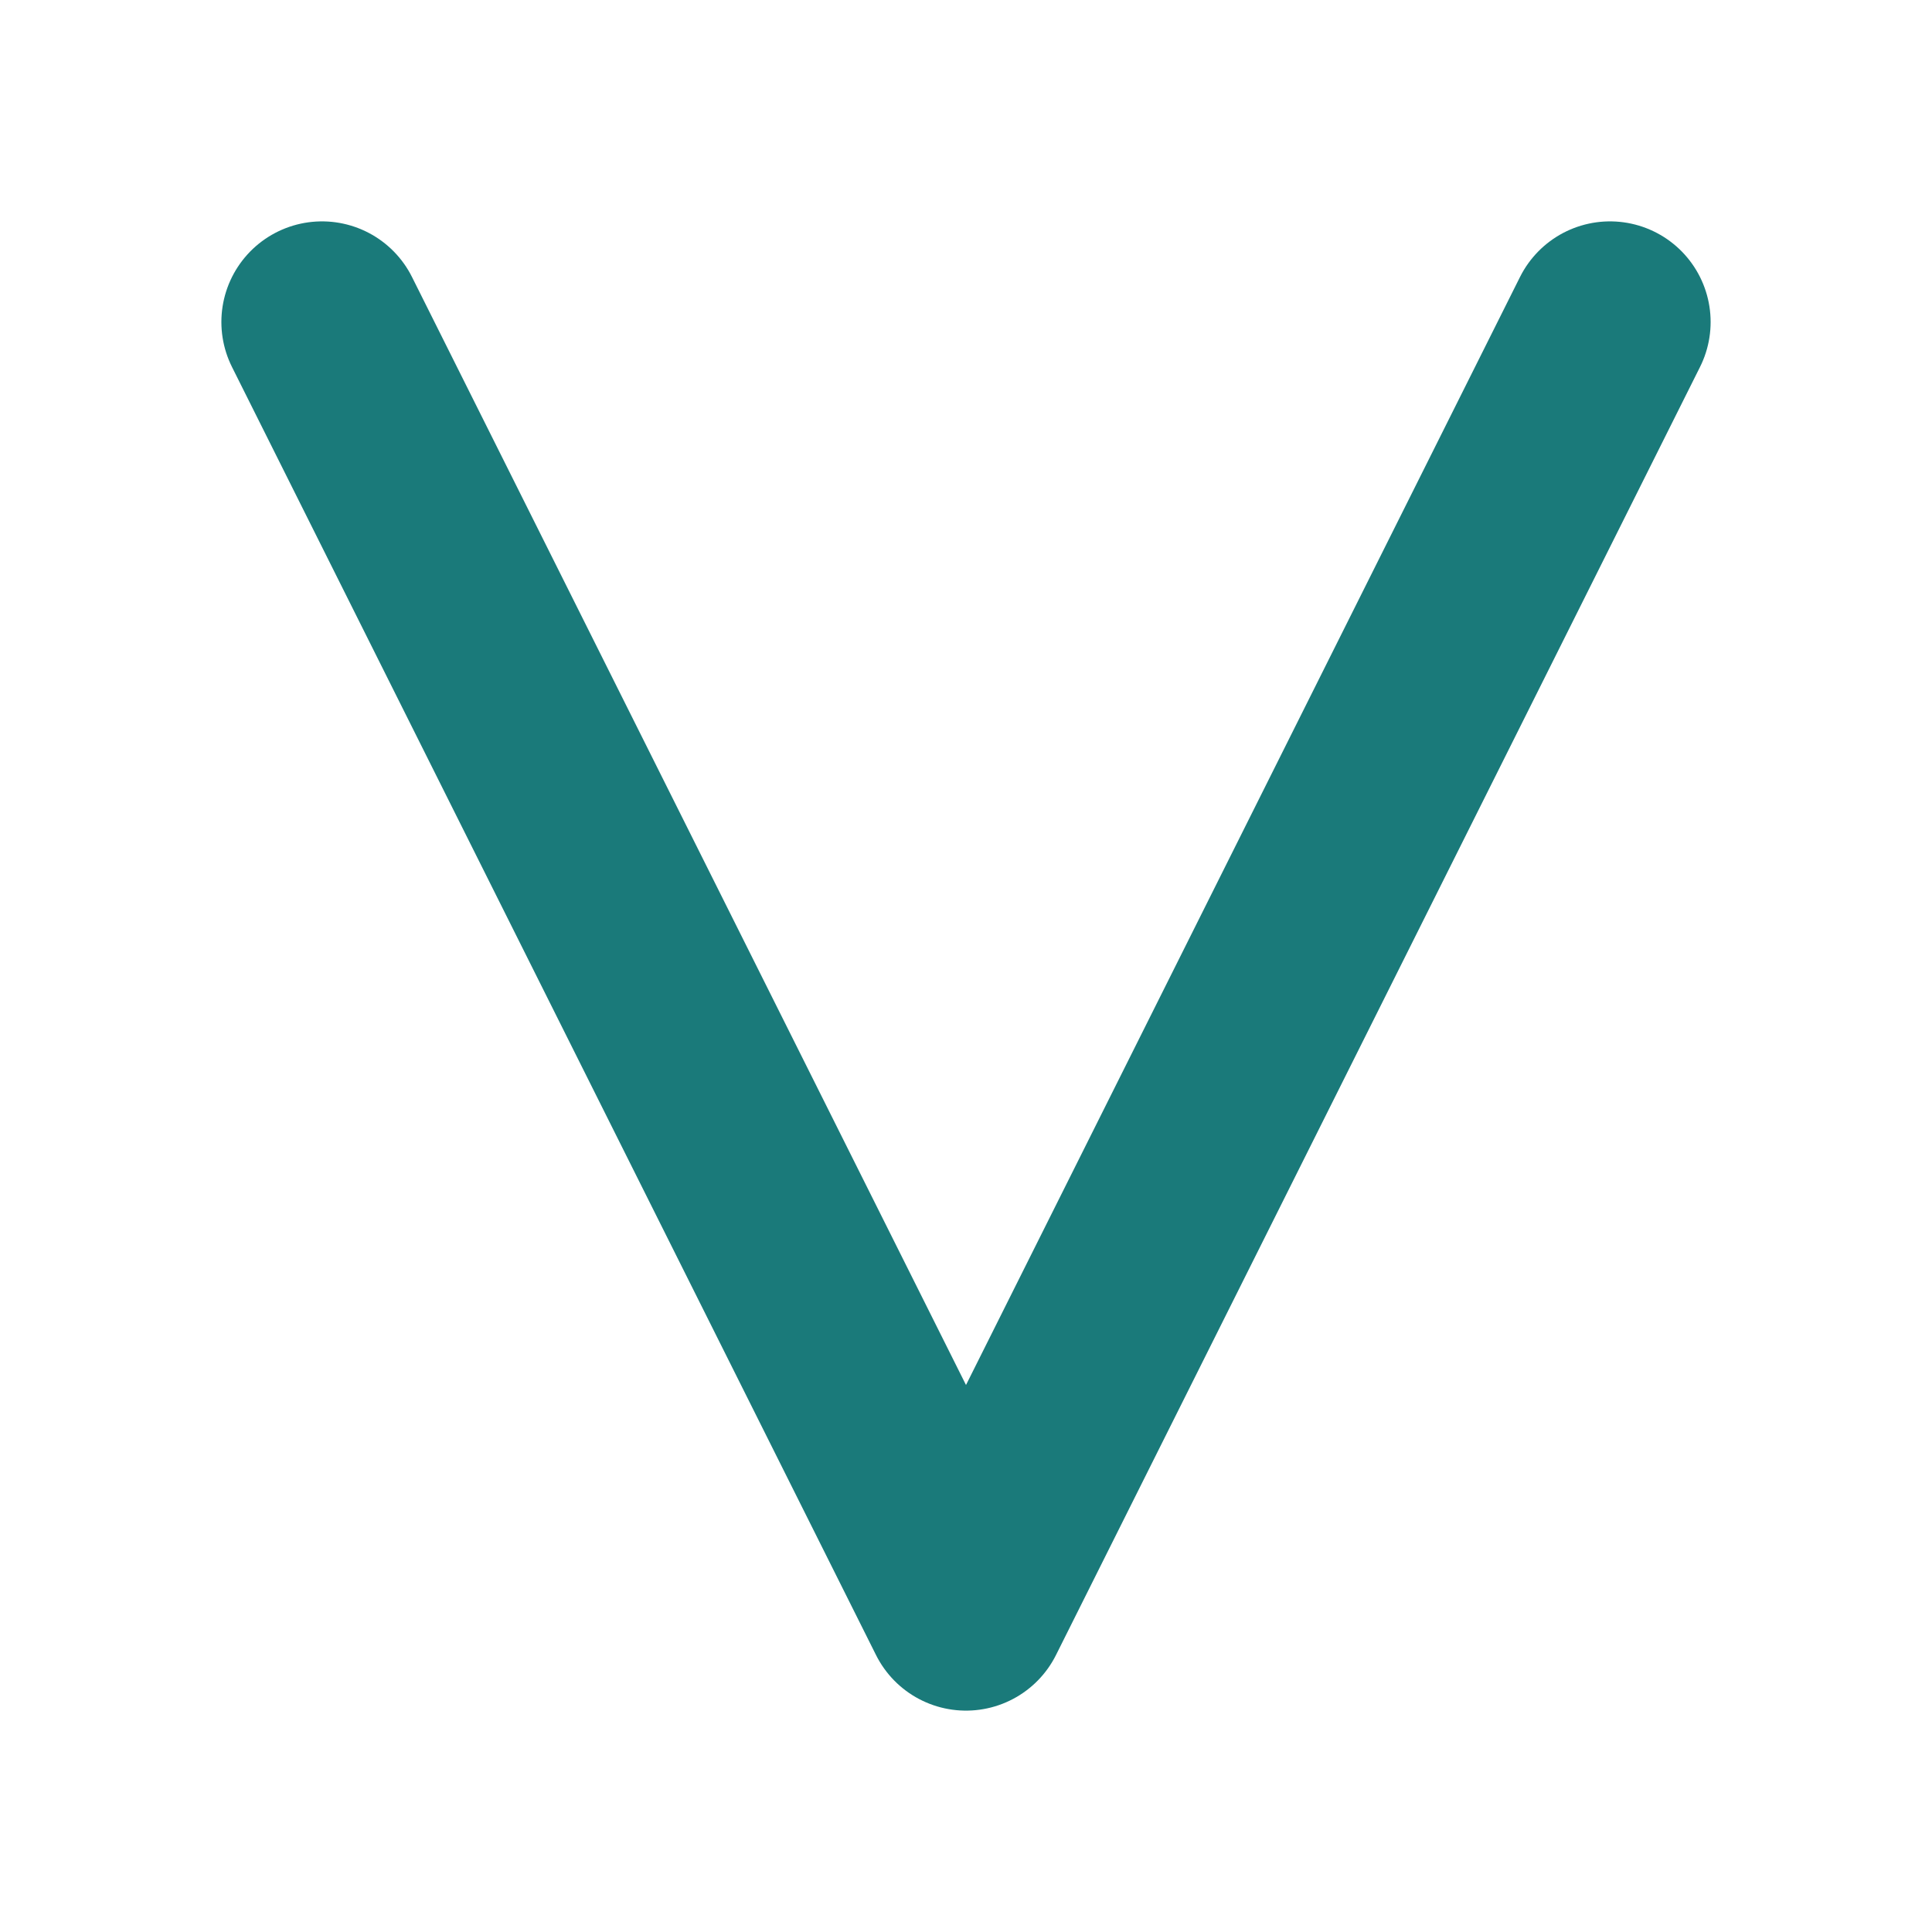
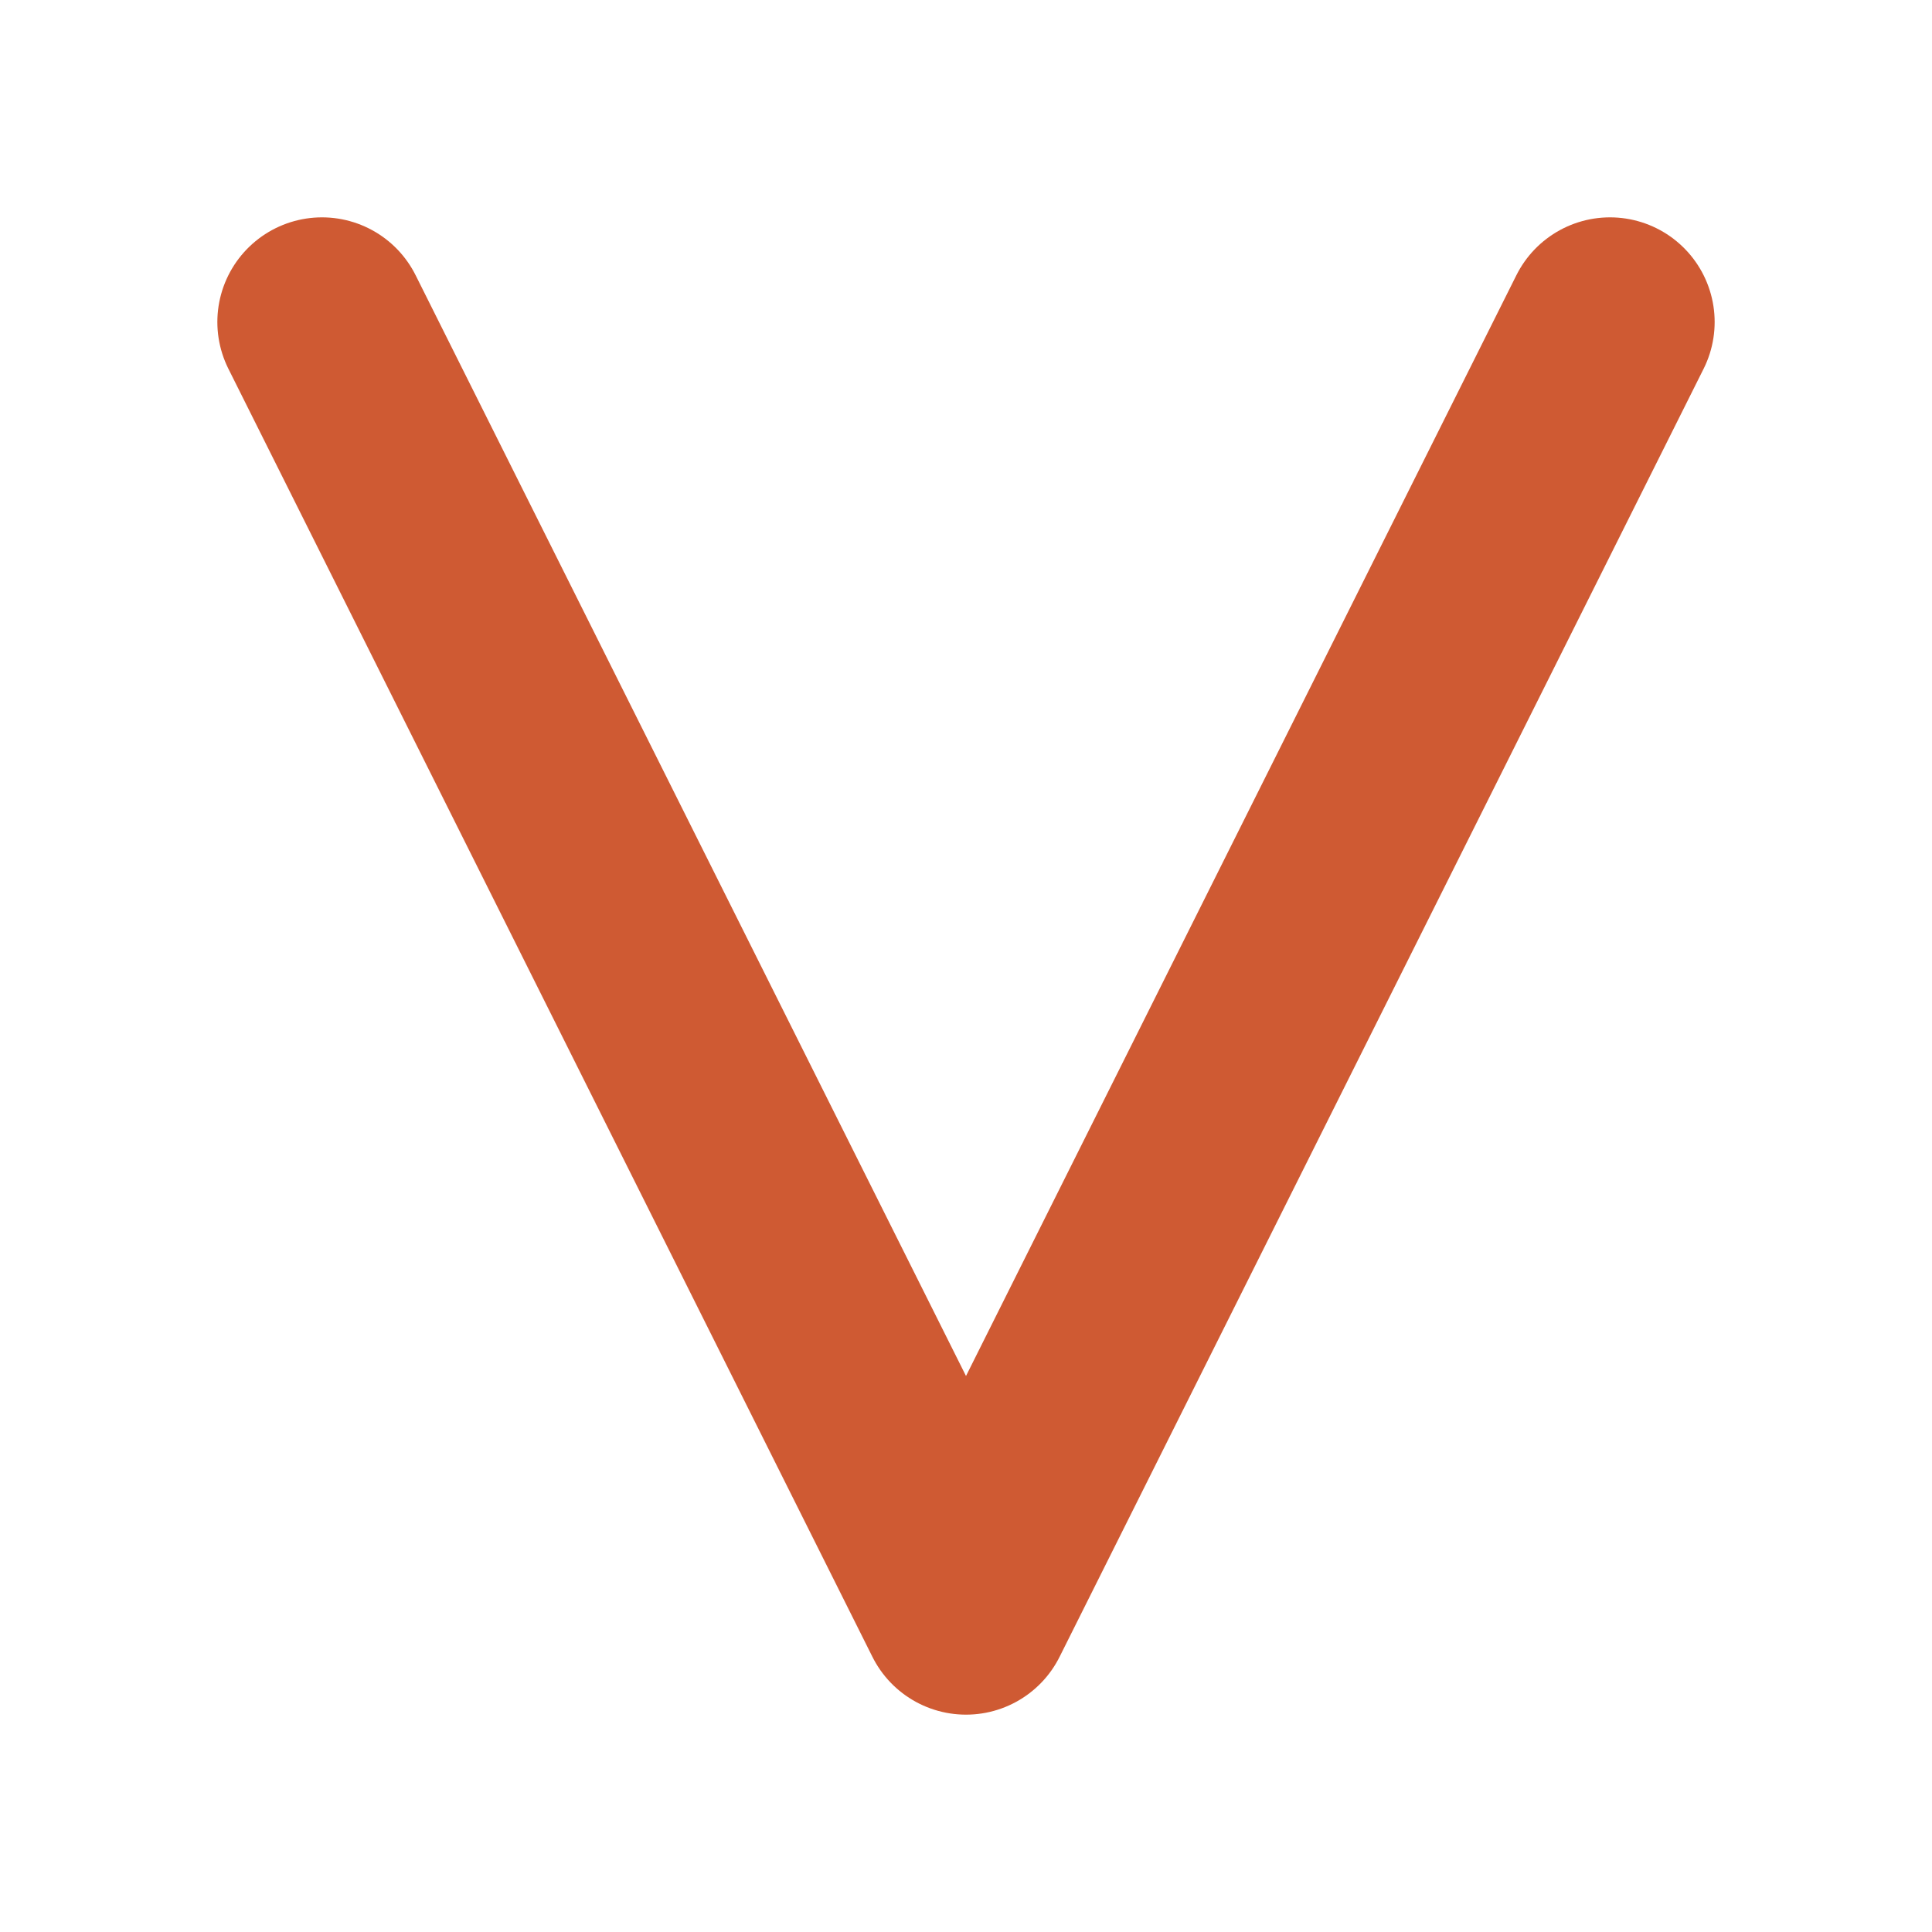
- <svg xmlns="http://www.w3.org/2000/svg" width="32" height="32" viewBox="0 0 24 24" fill="none" stroke="#1a7a7a" stroke-width="2.5" stroke-linecap="round" stroke-linejoin="round" role="img" aria-label="Vernac Logo">
+ <svg xmlns="http://www.w3.org/2000/svg" width="32" height="32" viewBox="0 0 24 24" fill="none" stroke="#cf5a33" stroke-width="2.6" stroke-linecap="round" stroke-linejoin="round" role="img" aria-label="Vernac Logo">
  <path d="M4 4 L12 20 L20 4" />
</svg>
